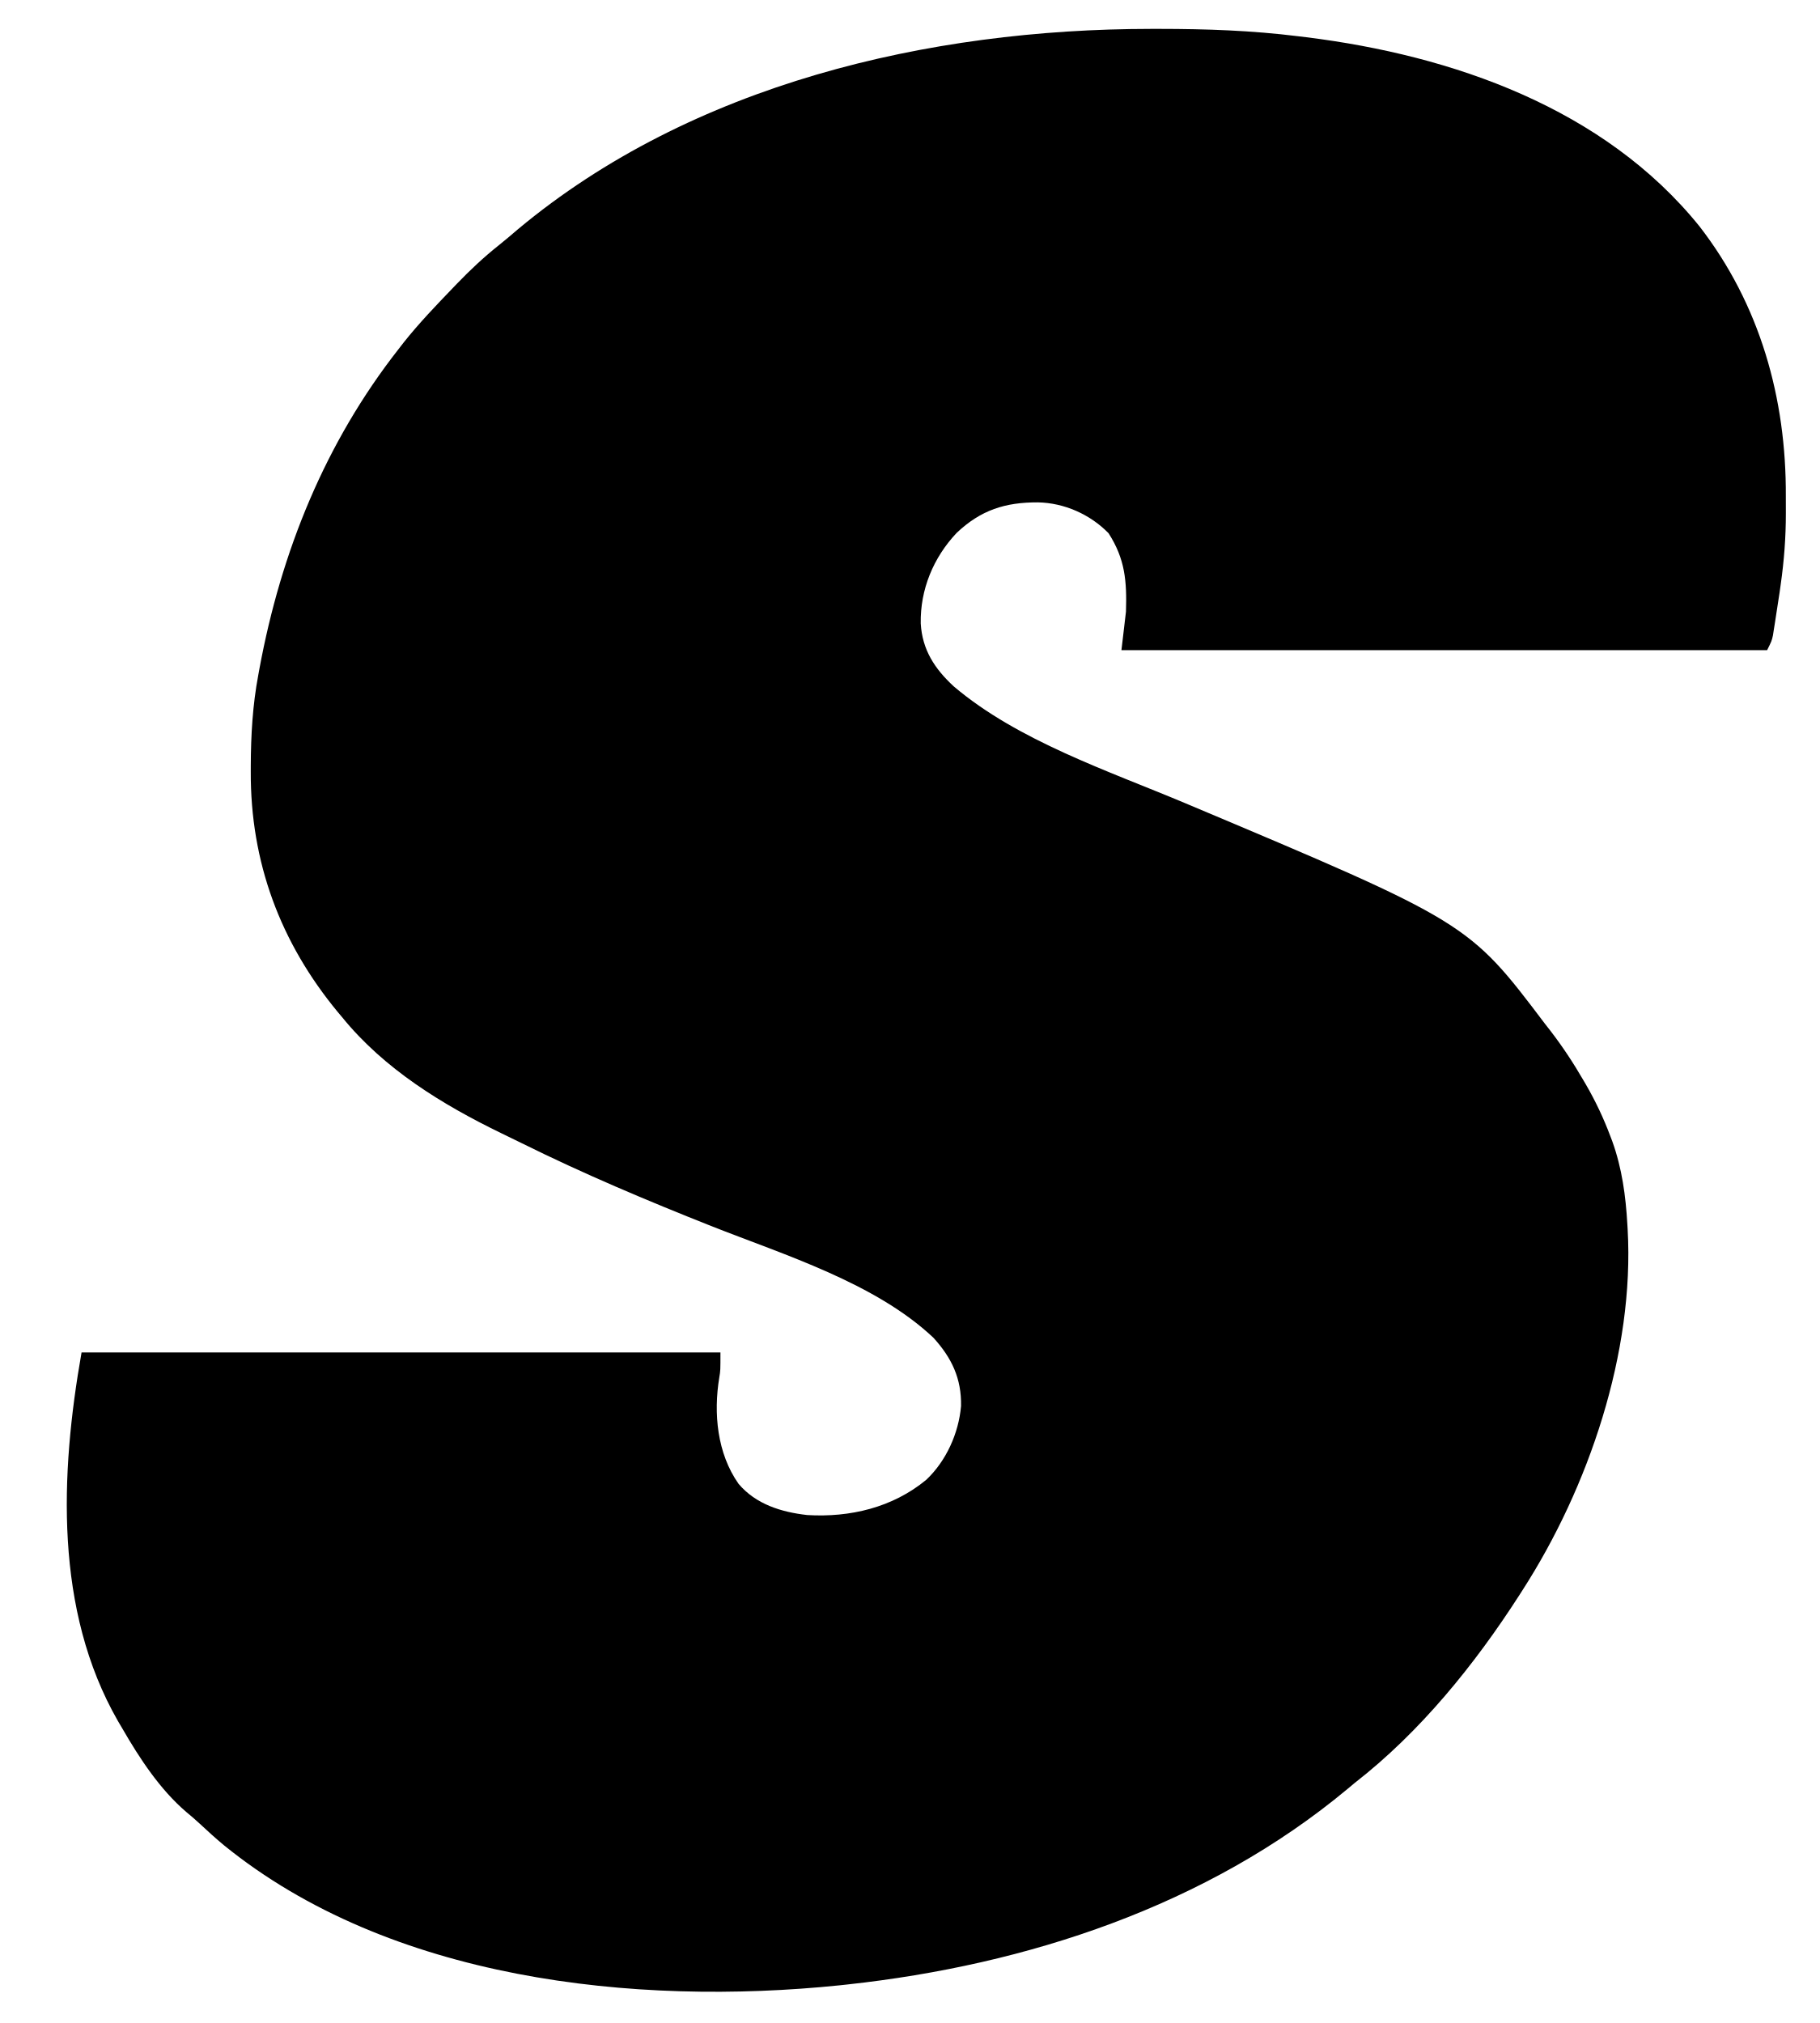
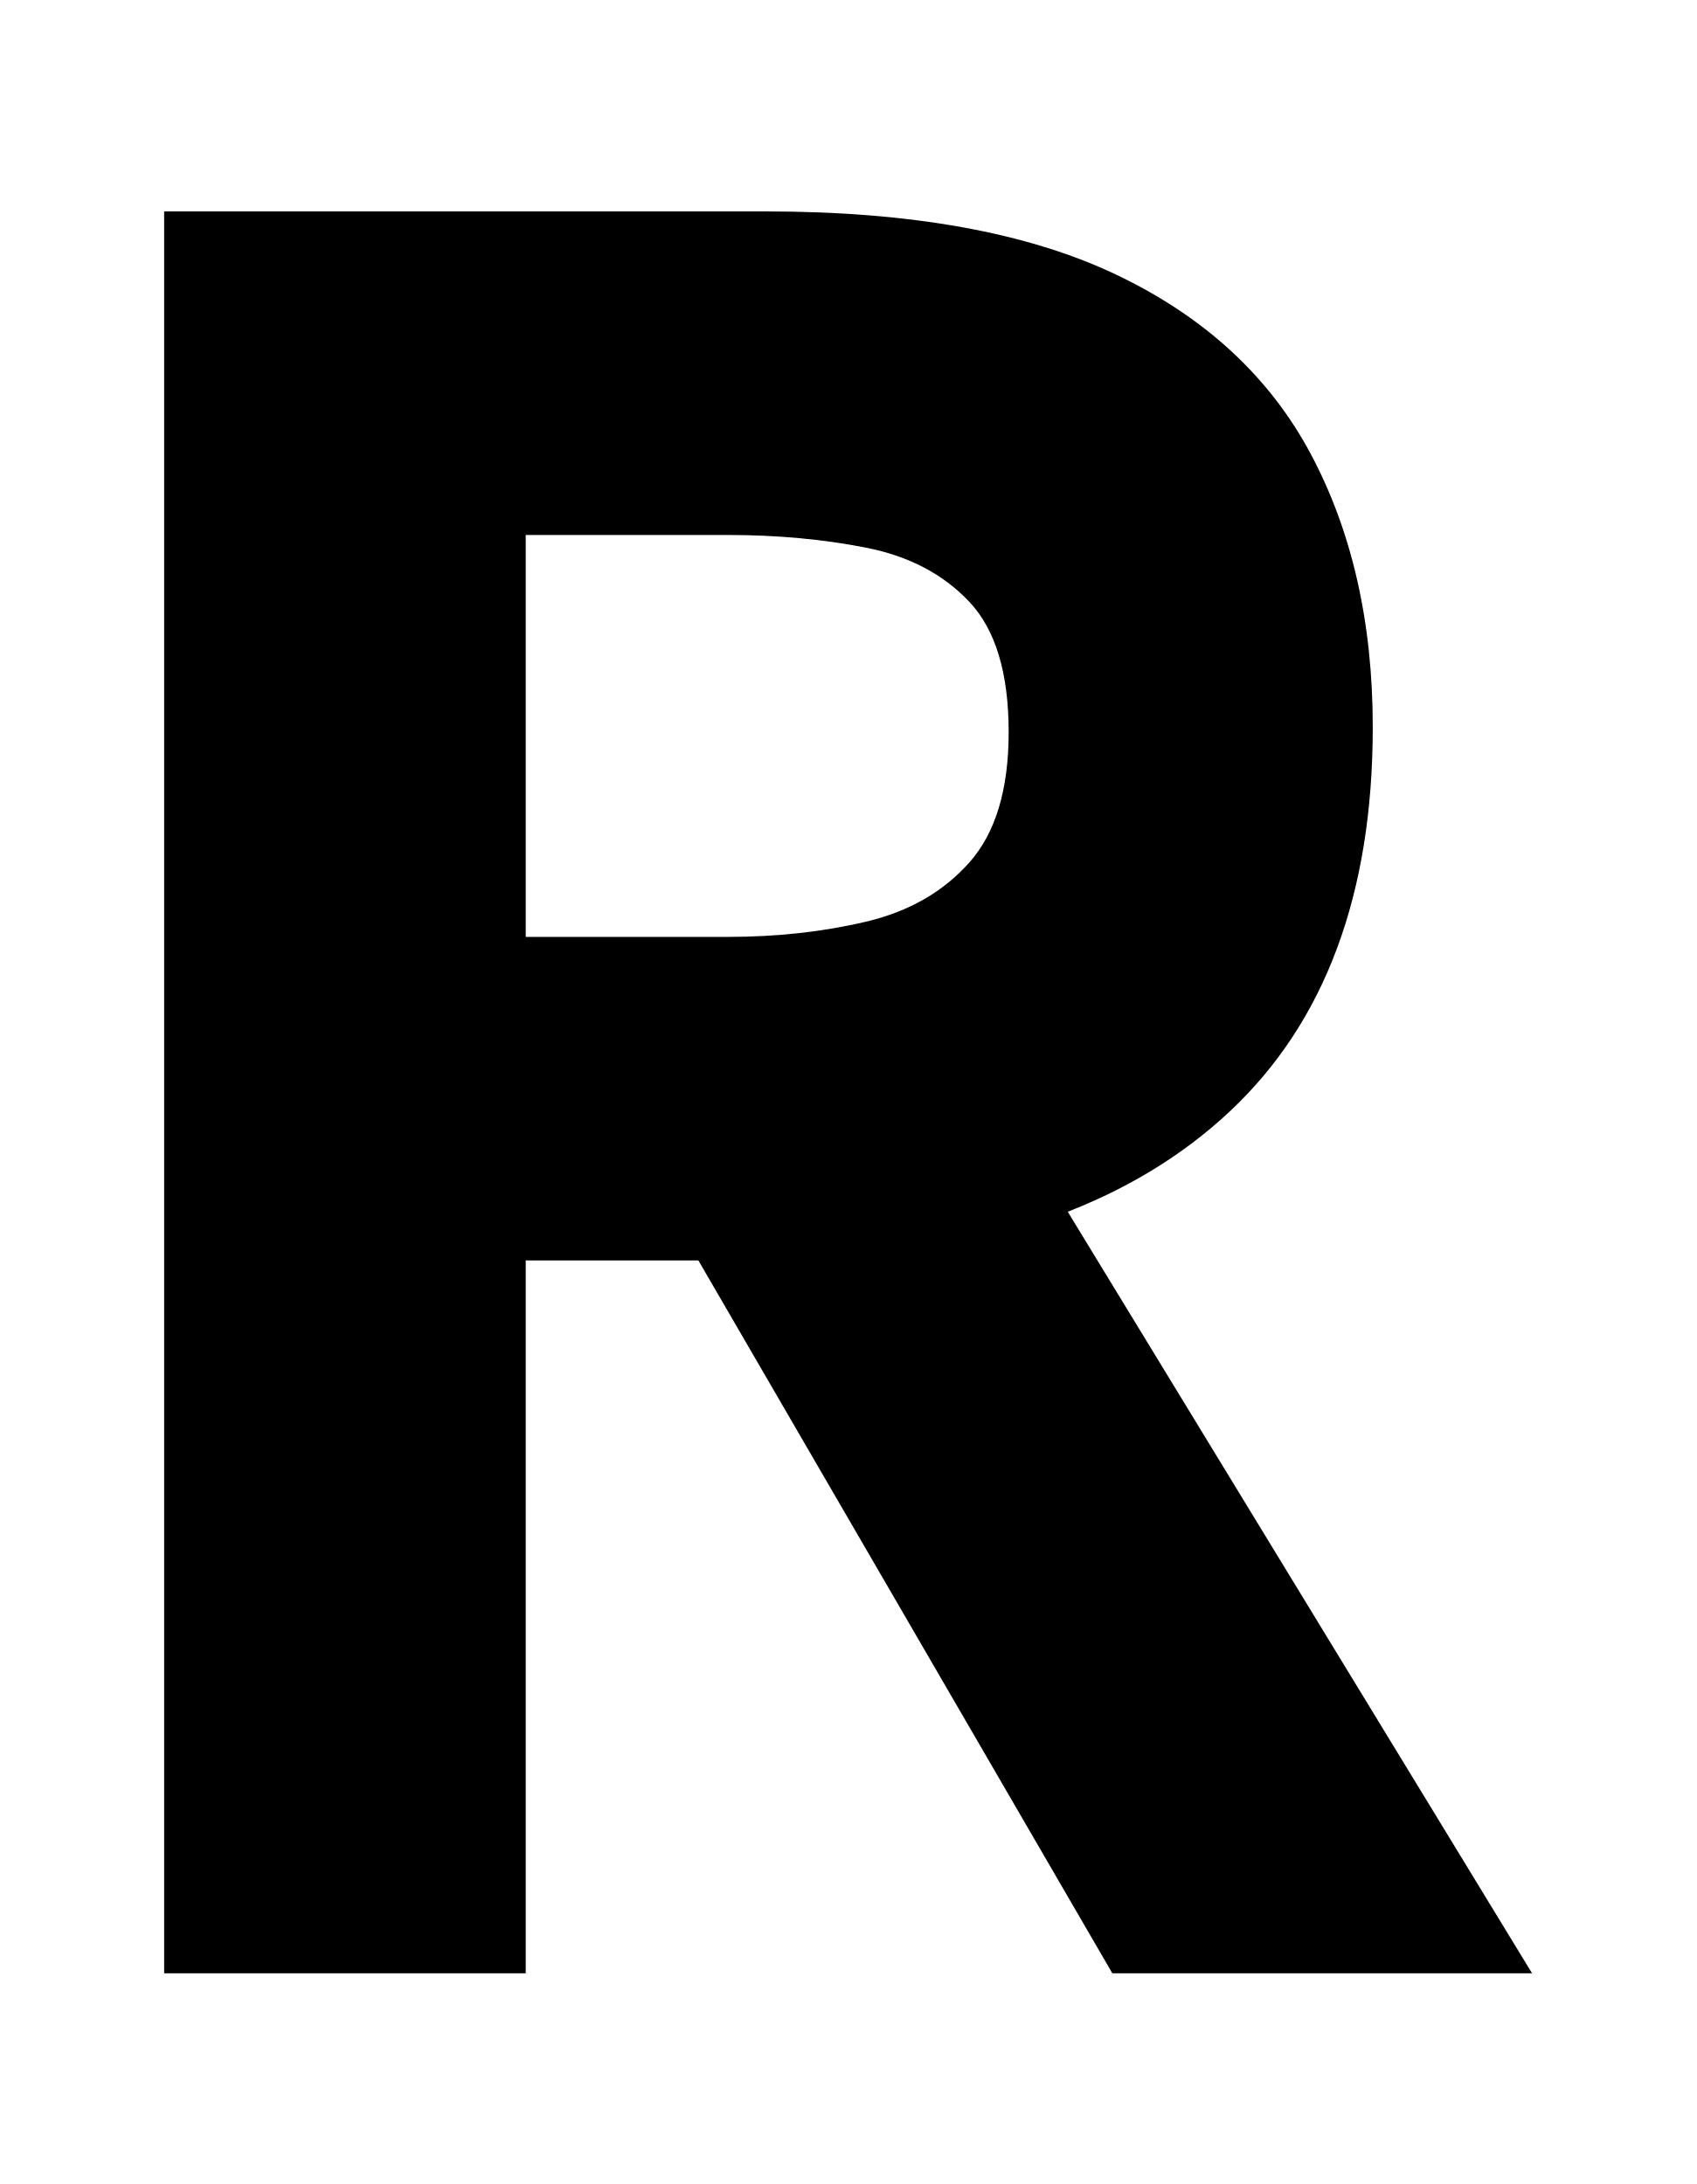
- <svg xmlns="http://www.w3.org/2000/svg" version="1.1" width="803" height="893">
-   <path d="M0 0 C1.921 -0.002 1.921 -0.002 3.881 -0.003 C24.441 0.008 44.657 0.7 65.062 3.25 C66.853 3.467 66.853 3.467 68.68 3.688 C133.231 11.722 200.134 34.995 242.229 87.188 C268.928 121.689 280.545 163.078 280.323 206.337 C280.312 208.815 280.323 211.293 280.336 213.771 C280.346 224.407 279.562 234.725 278.062 245.25 C277.812 247.035 277.812 247.035 277.556 248.856 C277.083 252.096 276.579 255.329 276.062 258.562 C275.897 259.645 275.733 260.727 275.562 261.842 C275.397 262.88 275.233 263.918 275.062 264.988 C274.918 265.906 274.774 266.825 274.625 267.771 C274.062 270.25 274.062 270.25 272.062 274.25 C178.012 274.25 83.963 274.25 -12.938 274.25 C-12.277 268.64 -11.617 263.03 -10.938 257.25 C-10.517 243.779 -11.312 234.001 -18.625 222.625 C-26.743 214.287 -38.23 209.218 -49.826 209.008 C-64.214 208.955 -75.01 212.377 -85.688 222.5 C-95.939 233.365 -101.804 247.49 -101.525 262.466 C-100.854 274.124 -95.343 282.498 -86.938 290.25 C-58.655 314.255 -18.659 327.544 15.25 341.812 C140.187 394.428 140.187 394.428 174.062 439.25 C174.809 440.204 175.555 441.158 176.324 442.141 C181.774 449.21 186.585 456.53 191.062 464.25 C191.563 465.106 191.563 465.106 192.074 465.979 C196.341 473.342 199.882 480.843 202.875 488.812 C203.292 489.908 203.292 489.908 203.717 491.026 C208.007 502.936 209.66 515.165 210.375 527.75 C210.416 528.447 210.457 529.144 210.5 529.863 C213.576 584.132 193.302 643.844 164.062 689.25 C163.369 690.335 163.369 690.335 162.662 691.441 C142.968 722.063 118.925 751.815 90.062 774.25 C89.006 775.127 87.953 776.007 86.902 776.891 C24.905 828.574 -54.713 854.641 -133.938 863.25 C-135.041 863.37 -136.145 863.49 -137.282 863.614 C-228.119 872.931 -335.96 861.213 -409.101 801.78 C-412.724 798.762 -416.209 795.613 -419.648 792.387 C-421.612 790.554 -423.614 788.829 -425.688 787.125 C-437.302 777.213 -446.38 763.361 -453.938 750.25 C-454.595 749.135 -455.252 748.02 -455.93 746.871 C-483.953 697.951 -481.392 637.827 -471.938 584.25 C-378.877 584.25 -285.817 584.25 -189.938 584.25 C-189.938 592.25 -189.938 592.25 -190.422 595.152 C-193.083 611.136 -191.408 628.788 -181.938 642.25 C-174.286 651.288 -163.071 654.734 -151.629 656.027 C-132.725 657.168 -113.947 652.716 -99.125 640.5 C-90.318 632.212 -84.787 619.97 -83.734 607.926 C-83.494 595.792 -87.841 586.643 -95.938 577.75 C-121.619 553.511 -161.967 541.135 -194.086 528.418 C-222.442 517.177 -250.46 505.359 -277.796 491.803 C-280.682 490.377 -283.576 488.971 -286.477 487.574 C-312.675 474.868 -338.377 459.133 -356.938 436.25 C-357.546 435.529 -358.154 434.809 -358.781 434.066 C-384.282 403.252 -397.431 367.726 -397.25 327.812 C-397.248 326.977 -397.246 326.141 -397.244 325.28 C-397.195 311.737 -396.44 298.587 -393.938 285.25 C-393.766 284.307 -393.594 283.363 -393.417 282.391 C-383.85 230.741 -364.435 182.692 -331.938 141.25 C-331.203 140.301 -330.468 139.352 -329.711 138.375 C-322.961 129.881 -315.449 122.066 -307.938 114.25 C-307.386 113.675 -306.834 113.1 -306.266 112.508 C-300.389 106.414 -294.337 100.719 -287.695 95.449 C-284.843 93.175 -282.083 90.811 -279.312 88.438 C-202.53 24.386 -97.952 0.054 0 0 Z " fill="#000000" transform="translate(507.9375,12.75)" />
+ <svg xmlns="http://www.w3.org/2000/svg" version="1.1" width="671" height="864" viewBox="0 0 671 864">
+   <path d="M63 0V697H301Q387 697 439.5 672.0Q492 647 516.5 601.0Q541 555 541 493Q541 394 484.5 341.0Q428 288 325 282Q299 282 274.0 282.0Q249 282 233 282H206V0ZM438 0 265 298 412 315 604 0ZM206 410H286Q315 410 340.5 416.0Q366 422 381.5 439.5Q397 457 397 491Q397 526 381.5 542.5Q366 559 340.5 564.0Q315 569 286 569H206Z" fill="#000000" transform="translate(1.92,780.64) scale(1,-1)" />
</svg>
